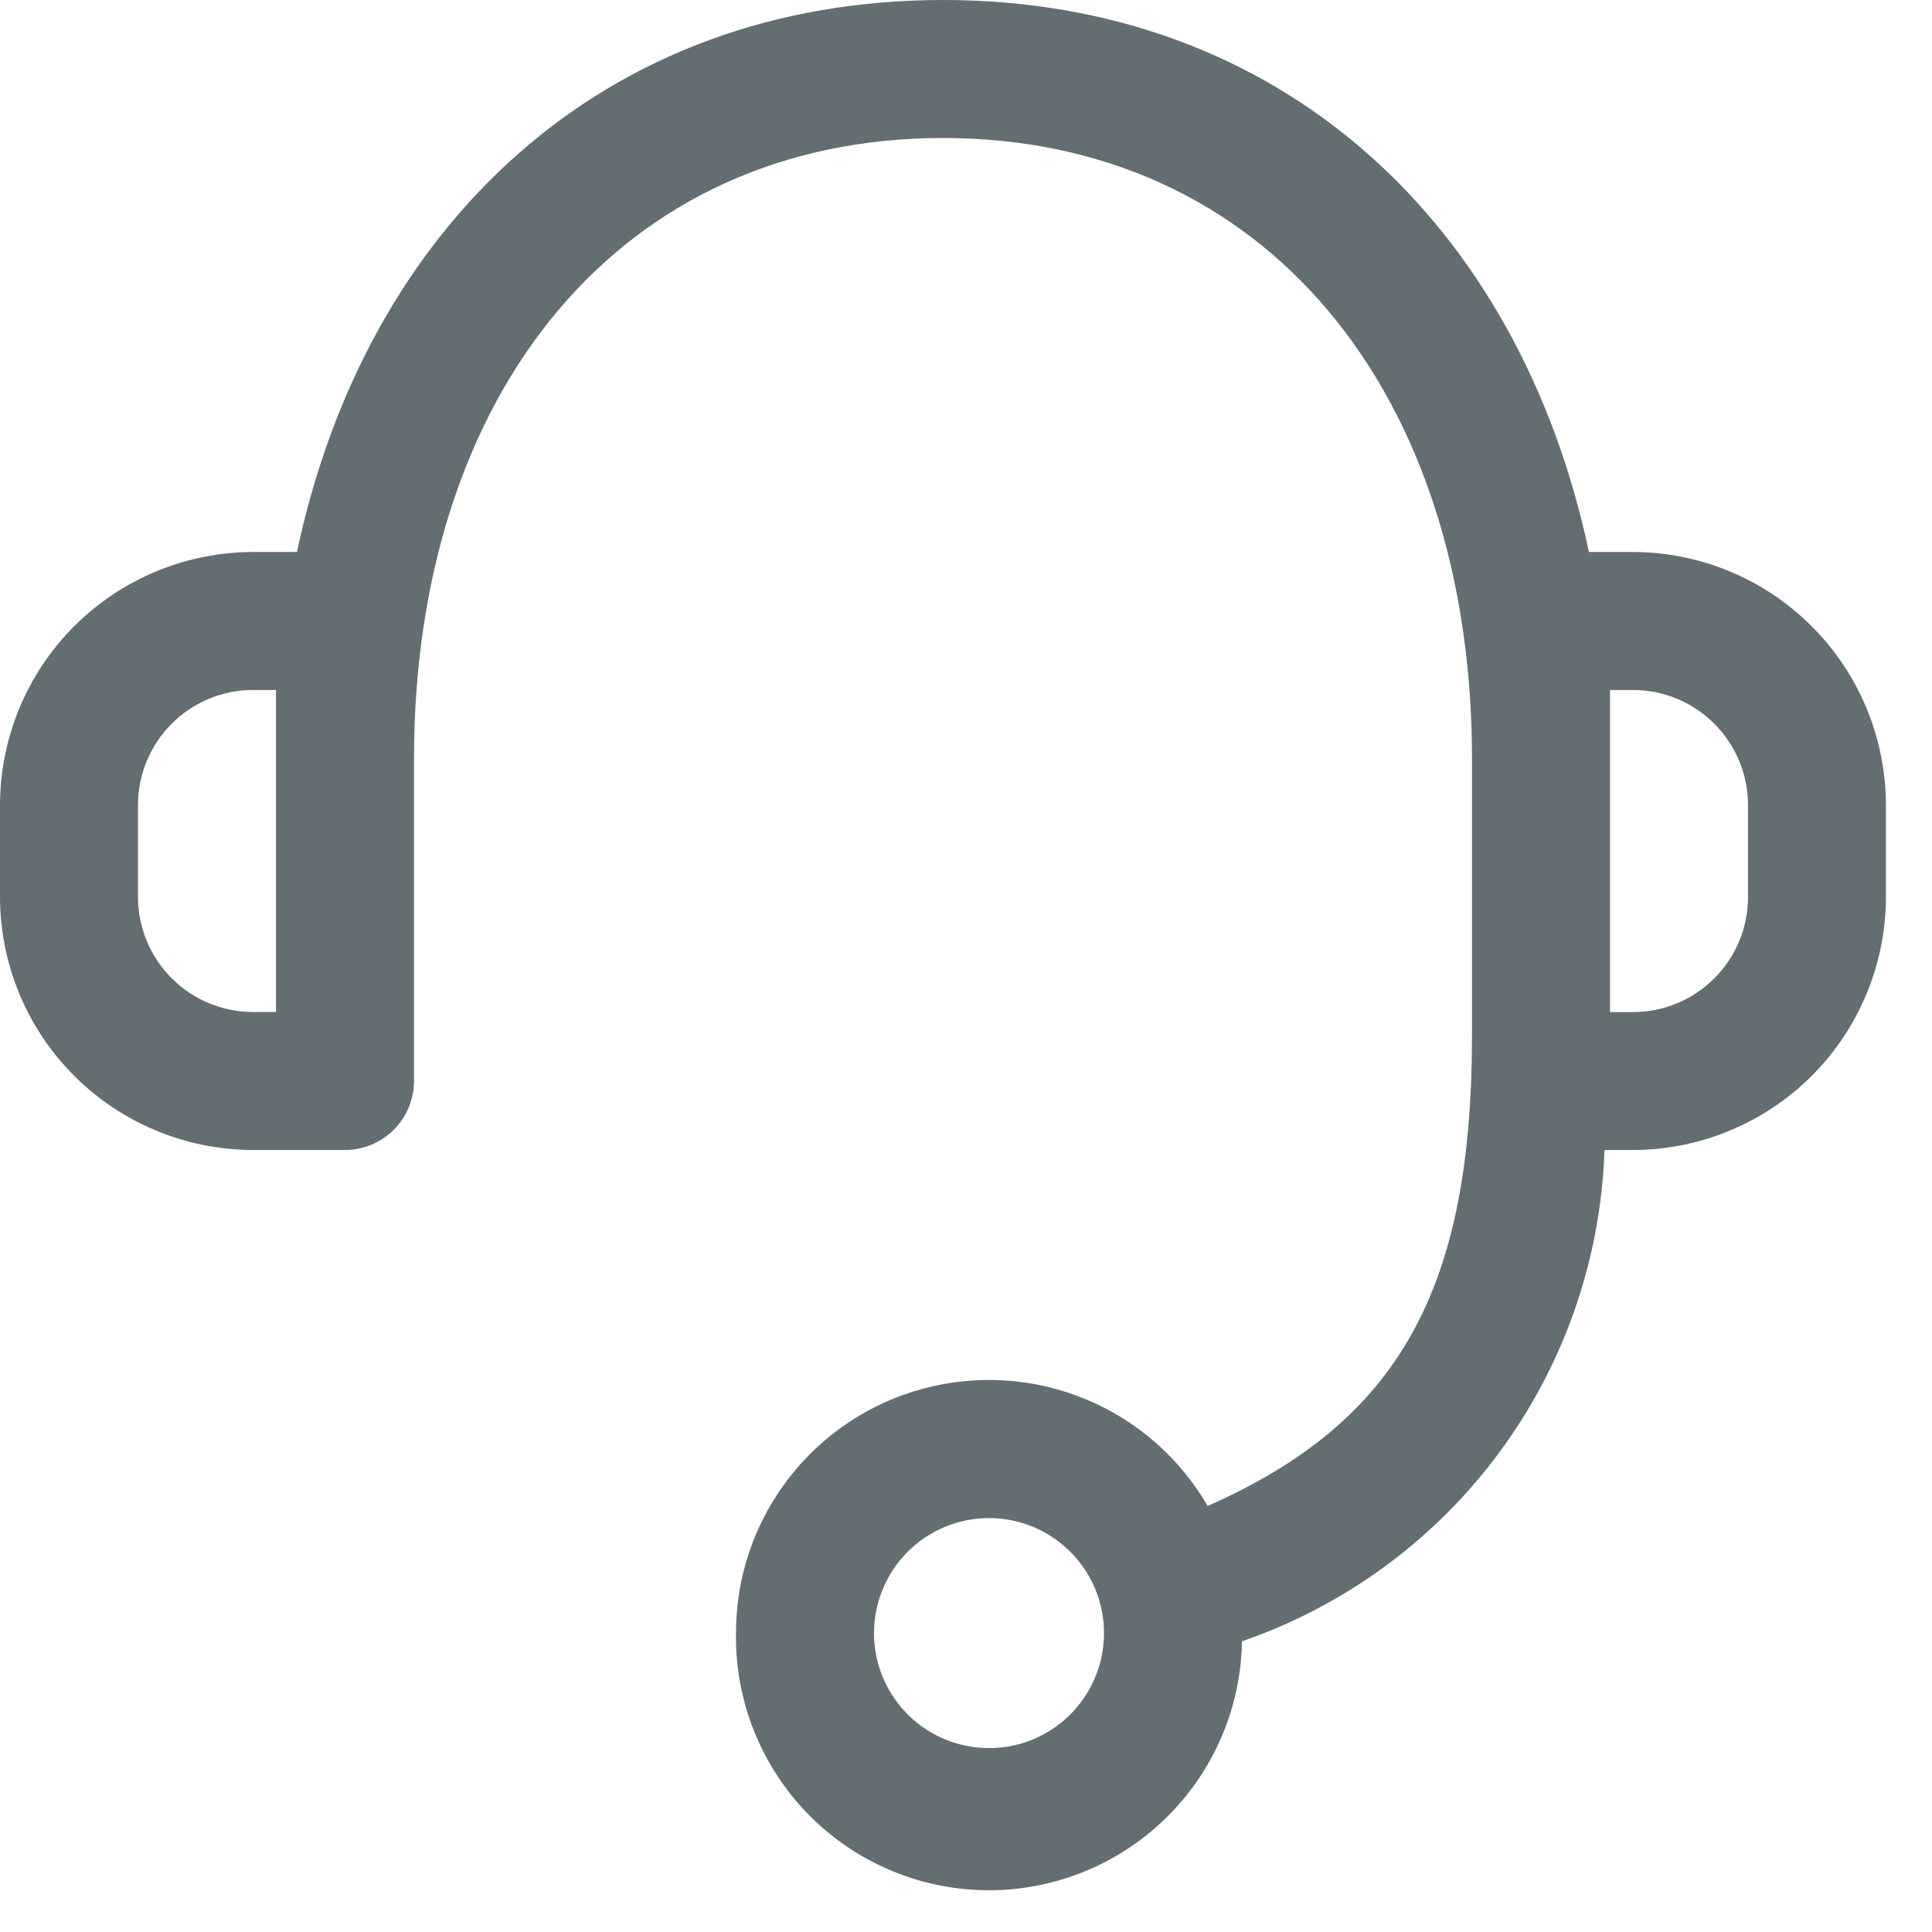
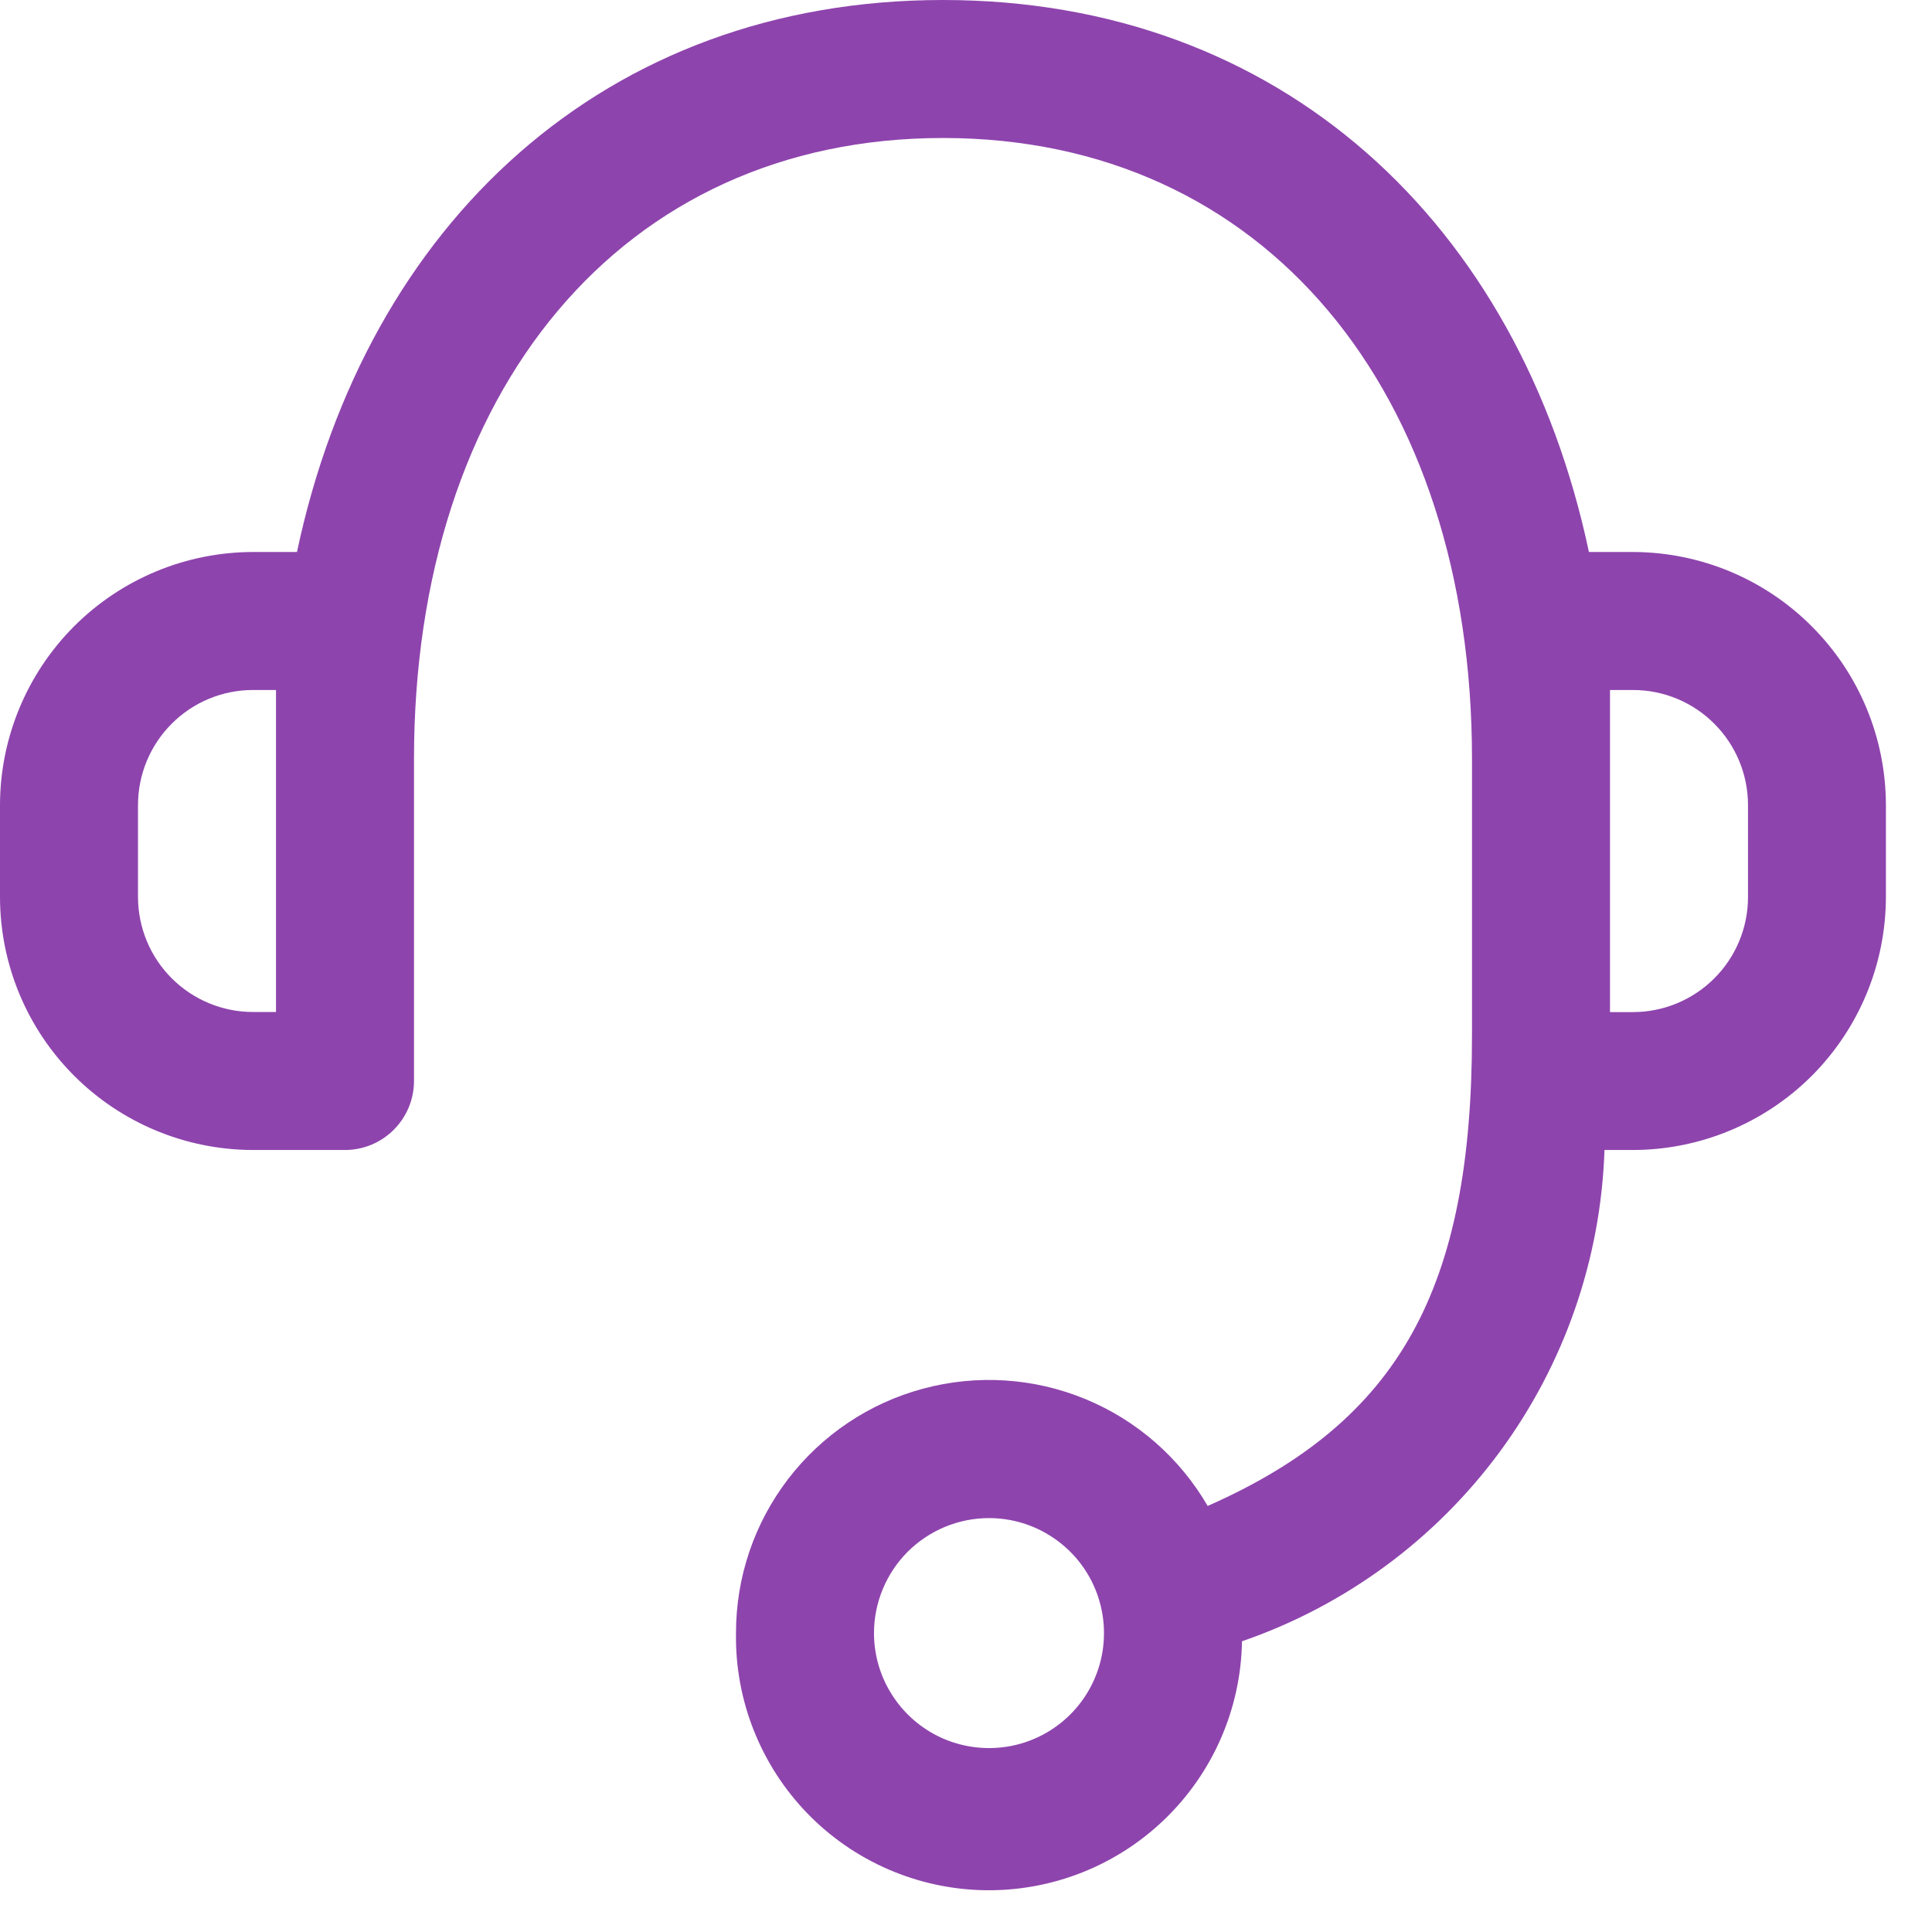
<svg xmlns="http://www.w3.org/2000/svg" width="21" height="21" viewBox="0 0 21 21" fill="none">
-   <path d="M8 17.751C7.999 17.146 8.198 16.558 8.566 16.077C8.934 15.597 9.449 15.251 10.034 15.094C10.618 14.937 11.237 14.976 11.797 15.207C12.356 15.437 12.823 15.846 13.127 16.369C15.217 15.447 16 14 16 11.25V8.25C16 4.258 13.749 1.5 10.25 1.5C6.751 1.5 4.5 4.259 4.5 8.25V11.75C4.5 11.949 4.421 12.139 4.28 12.28C4.139 12.421 3.949 12.5 3.75 12.5H2.75C2.021 12.499 1.322 12.209 0.807 11.694C0.291 11.179 0.001 10.48 0 9.751L0 8.751C0.001 8.022 0.291 7.323 0.806 6.807C1.322 6.291 2.021 6.001 2.75 6H3.228C3.985 2.429 6.576 0 10.25 0C13.924 0 16.514 2.429 17.271 6H17.749C18.478 6.001 19.177 6.291 19.692 6.807C20.208 7.322 20.498 8.021 20.499 8.75V9.75C20.498 10.479 20.208 11.178 19.693 11.694C19.177 12.209 18.478 12.499 17.749 12.5H17.44C17.401 13.684 17.004 14.829 16.3 15.783C15.597 16.736 14.62 17.454 13.5 17.84C13.488 18.569 13.187 19.264 12.663 19.771C12.139 20.279 11.435 20.557 10.706 20.546C9.976 20.534 9.281 20.233 8.774 19.709C8.267 19.184 7.988 18.48 8 17.751V17.751ZM9.5 17.751C9.5 17.998 9.573 18.24 9.711 18.445C9.848 18.651 10.043 18.811 10.272 18.906C10.5 19 10.751 19.025 10.994 18.977C11.236 18.929 11.459 18.81 11.634 18.635C11.809 18.46 11.928 18.237 11.976 17.995C12.024 17.752 11.999 17.501 11.905 17.273C11.81 17.044 11.65 16.849 11.444 16.712C11.239 16.574 10.997 16.501 10.75 16.501C10.419 16.501 10.101 16.633 9.866 16.867C9.632 17.102 9.5 17.42 9.5 17.751V17.751ZM17.5 11.001H17.749C18.081 11.001 18.399 10.869 18.633 10.635C18.868 10.401 19 10.083 19 9.751V8.751C19 8.419 18.868 8.101 18.634 7.867C18.4 7.632 18.082 7.5 17.75 7.5H17.5V11.001ZM1.5 8.751V9.751C1.501 10.082 1.632 10.4 1.867 10.634C2.101 10.868 2.419 11 2.75 11H3V7.5H2.75C2.418 7.5 2.1 7.632 1.866 7.867C1.632 8.101 1.5 8.419 1.5 8.751V8.751Z" fill="#636E72" />
+   <path d="M8 17.751C7.999 17.146 8.198 16.558 8.566 16.077C8.934 15.597 9.449 15.251 10.034 15.094C10.618 14.937 11.237 14.976 11.797 15.207C12.356 15.437 12.823 15.846 13.127 16.369C15.217 15.447 16 14 16 11.25V8.25C16 4.258 13.749 1.5 10.25 1.5C6.751 1.5 4.5 4.259 4.5 8.25V11.75C4.5 11.949 4.421 12.139 4.28 12.28C4.139 12.421 3.949 12.5 3.75 12.5H2.75C2.021 12.499 1.322 12.209 0.807 11.694C0.291 11.179 0.001 10.48 0 9.751L0 8.751C0.001 8.022 0.291 7.323 0.806 6.807C1.322 6.291 2.021 6.001 2.75 6H3.228C3.985 2.429 6.576 0 10.25 0C13.924 0 16.514 2.429 17.271 6H17.749C18.478 6.001 19.177 6.291 19.692 6.807C20.208 7.322 20.498 8.021 20.499 8.75V9.75C20.498 10.479 20.208 11.178 19.693 11.694C19.177 12.209 18.478 12.499 17.749 12.5H17.44C17.401 13.684 17.004 14.829 16.3 15.783C15.597 16.736 14.62 17.454 13.5 17.84C13.488 18.569 13.187 19.264 12.663 19.771C12.139 20.279 11.435 20.557 10.706 20.546C9.976 20.534 9.281 20.233 8.774 19.709C8.267 19.184 7.988 18.48 8 17.751V17.751ZM9.5 17.751C9.5 17.998 9.573 18.24 9.711 18.445C9.848 18.651 10.043 18.811 10.272 18.906C10.5 19 10.751 19.025 10.994 18.977C11.236 18.929 11.459 18.81 11.634 18.635C11.809 18.46 11.928 18.237 11.976 17.995C12.024 17.752 11.999 17.501 11.905 17.273C11.81 17.044 11.65 16.849 11.444 16.712C11.239 16.574 10.997 16.501 10.75 16.501C10.419 16.501 10.101 16.633 9.866 16.867C9.632 17.102 9.5 17.42 9.5 17.751V17.751ZM17.5 11.001H17.749C18.081 11.001 18.399 10.869 18.633 10.635C18.868 10.401 19 10.083 19 9.751V8.751C19 8.419 18.868 8.101 18.634 7.867C18.4 7.632 18.082 7.5 17.75 7.5H17.5V11.001ZM1.5 8.751V9.751C1.501 10.082 1.632 10.4 1.867 10.634C2.101 10.868 2.419 11 2.75 11H3V7.5H2.75C2.418 7.5 2.1 7.632 1.866 7.867C1.632 8.101 1.5 8.419 1.5 8.751V8.751Z" fill="#8E44AD" />
</svg>
